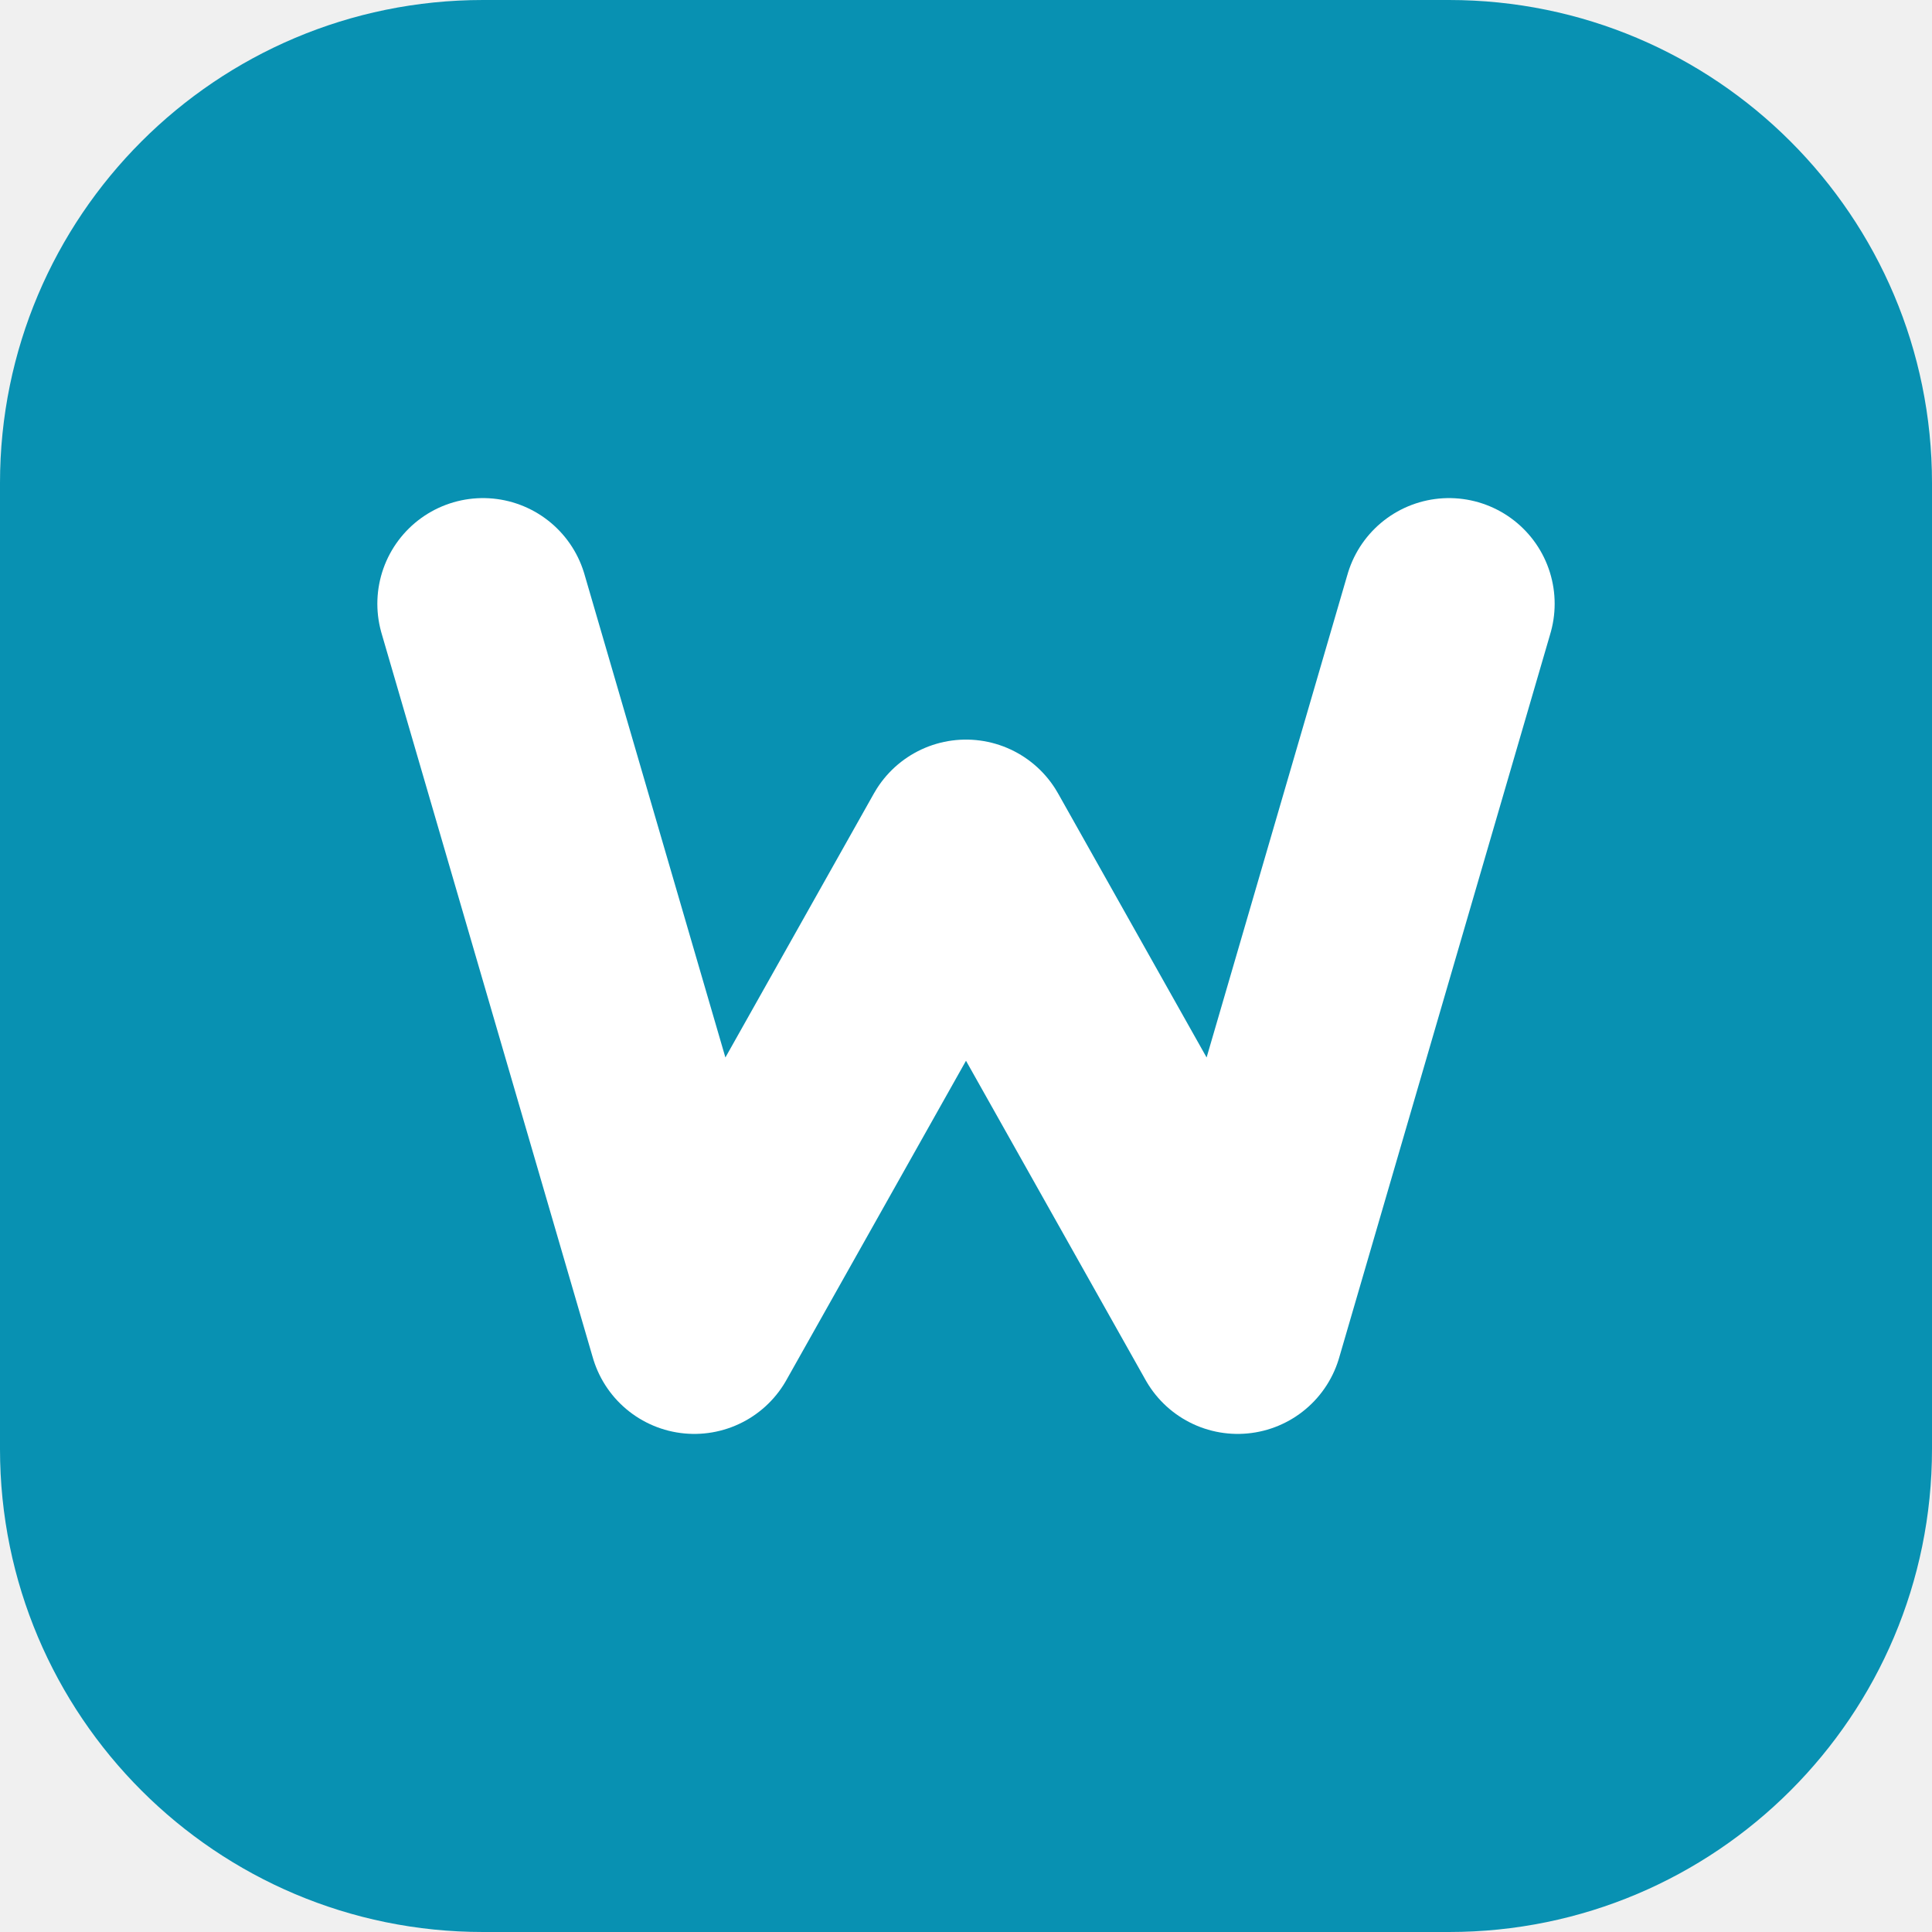
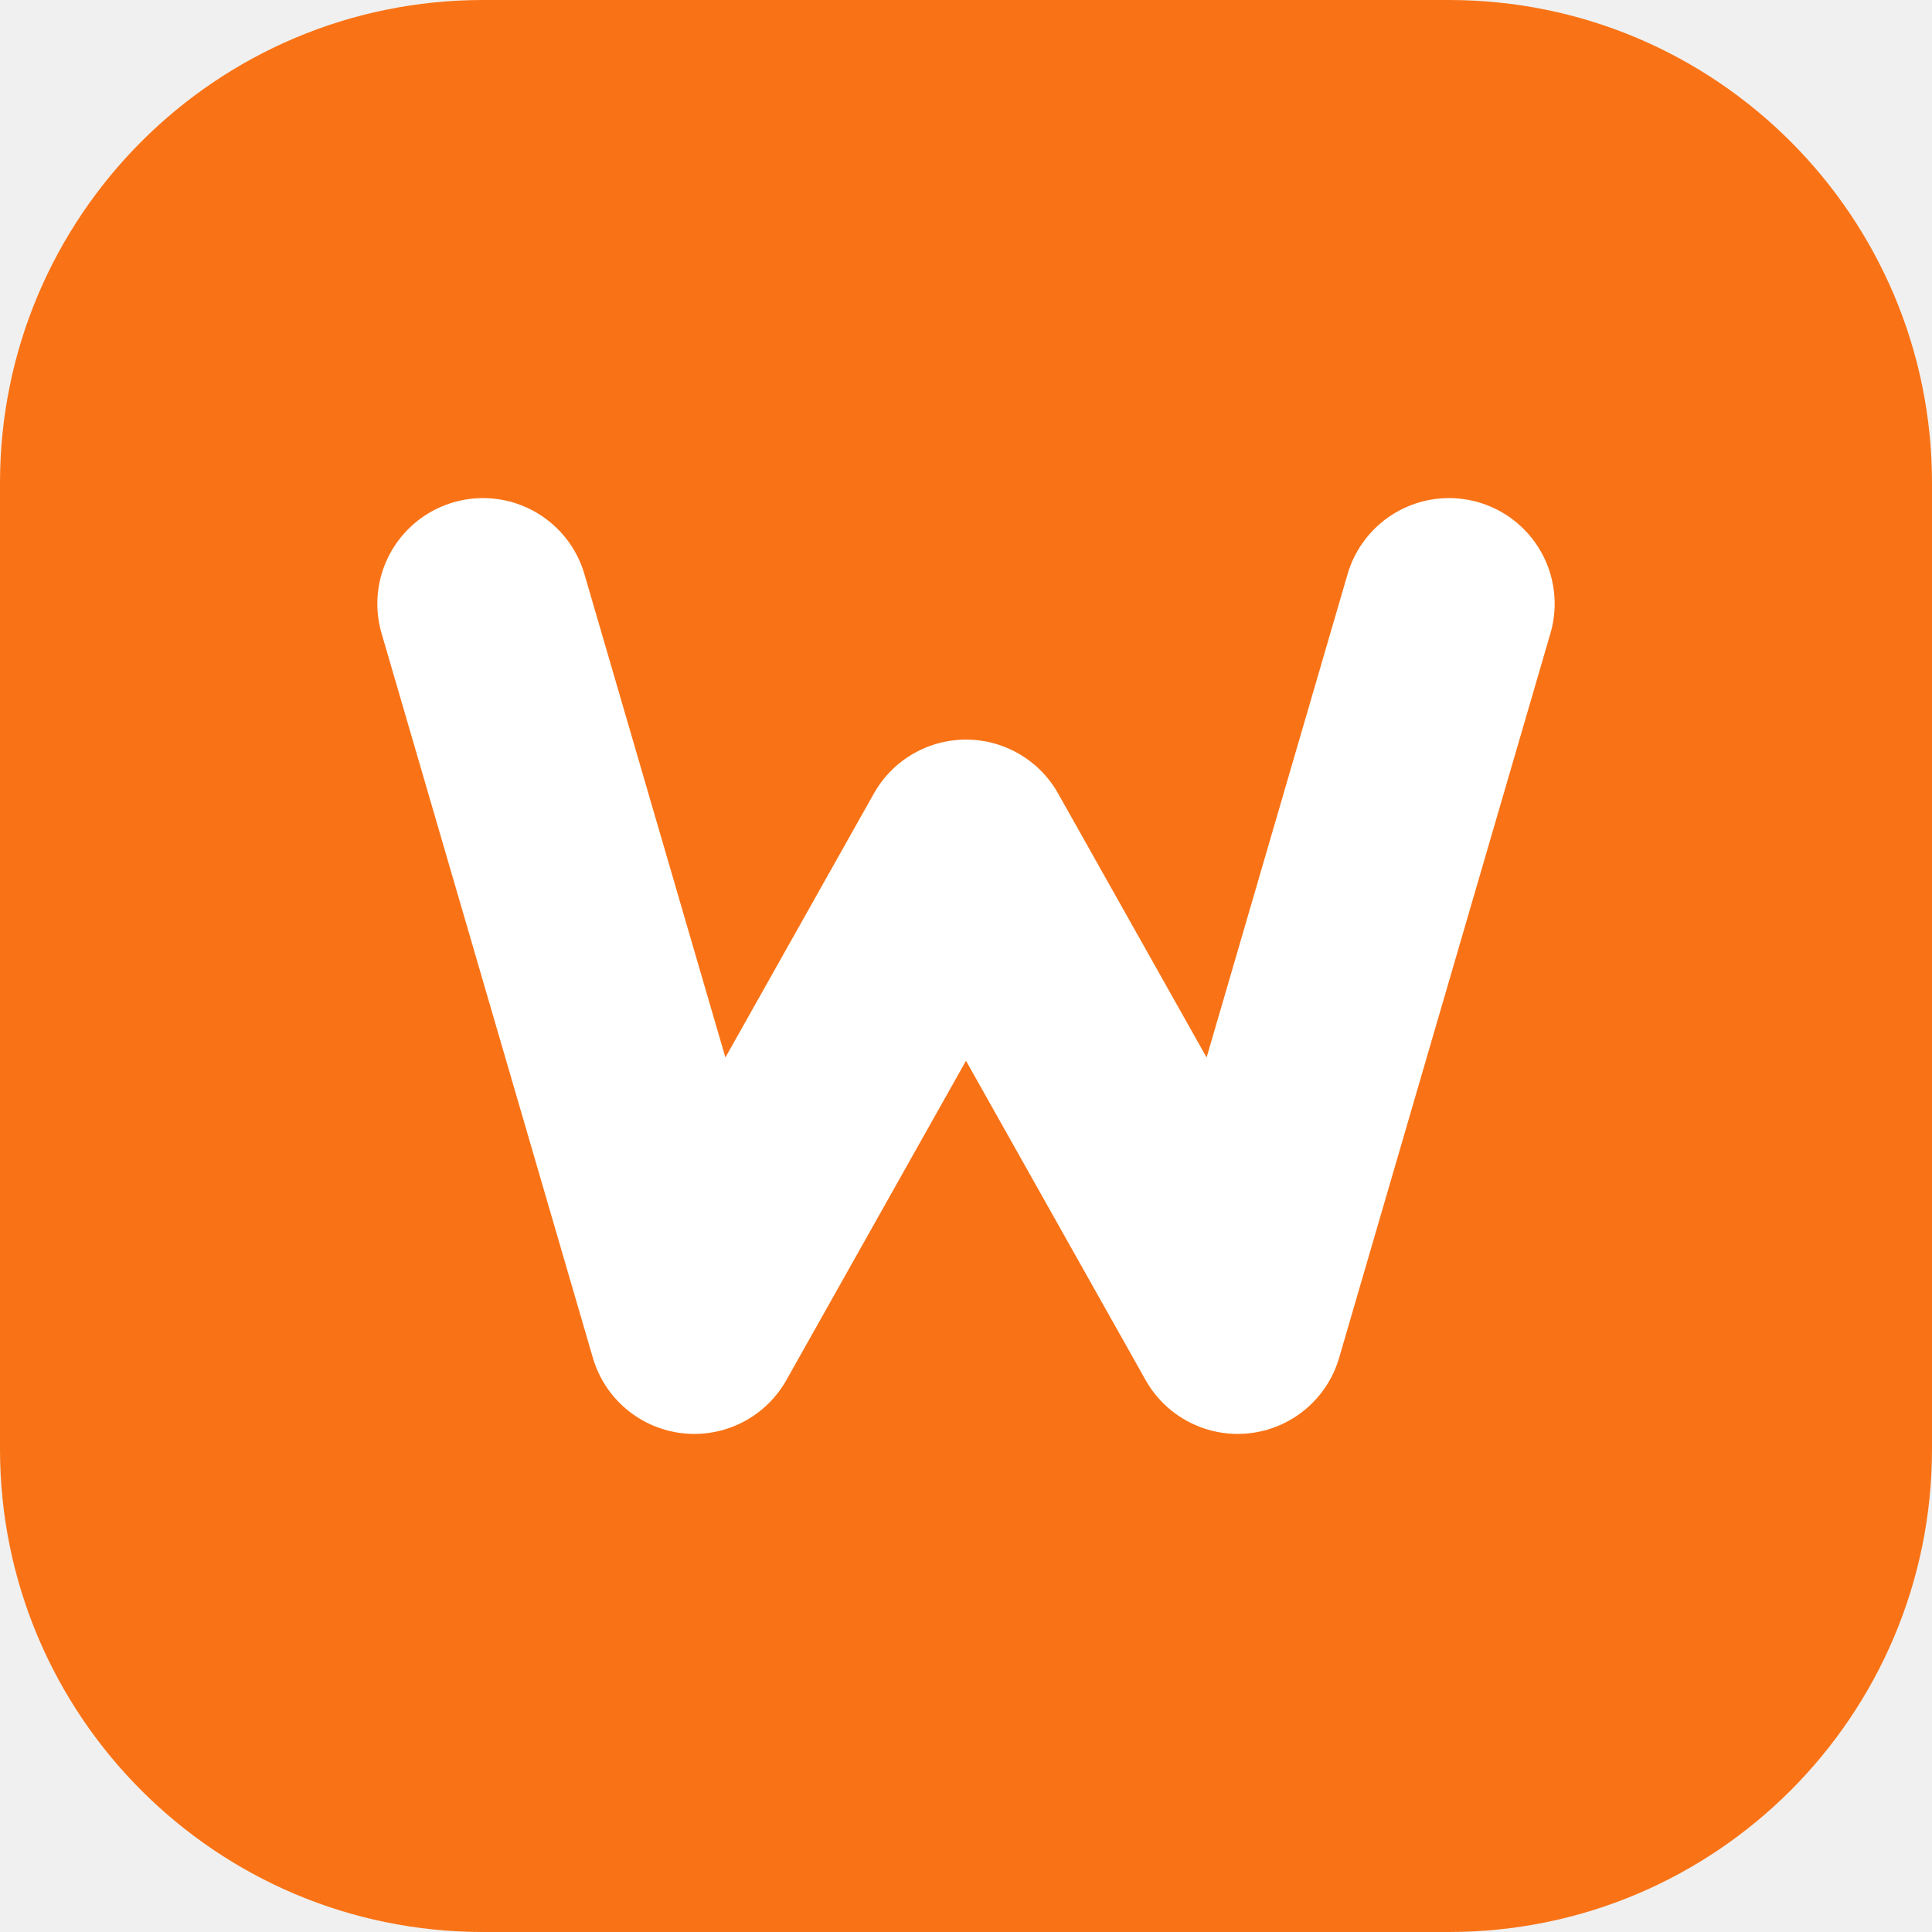
<svg xmlns="http://www.w3.org/2000/svg" viewBox="0 0 64 64" fill="none">
-   <rect width="64" height="64" rx="16" fill="#0891B2" />
+   <rect width="64" height="64" rx="16" fill="#F97316" />
  <path d="M16 20 L23 44 L32 28 L41 44 L48 20" fill="none" stroke="#FFFFFF" stroke-width="7" stroke-linecap="round" stroke-linejoin="round" />
</svg>
